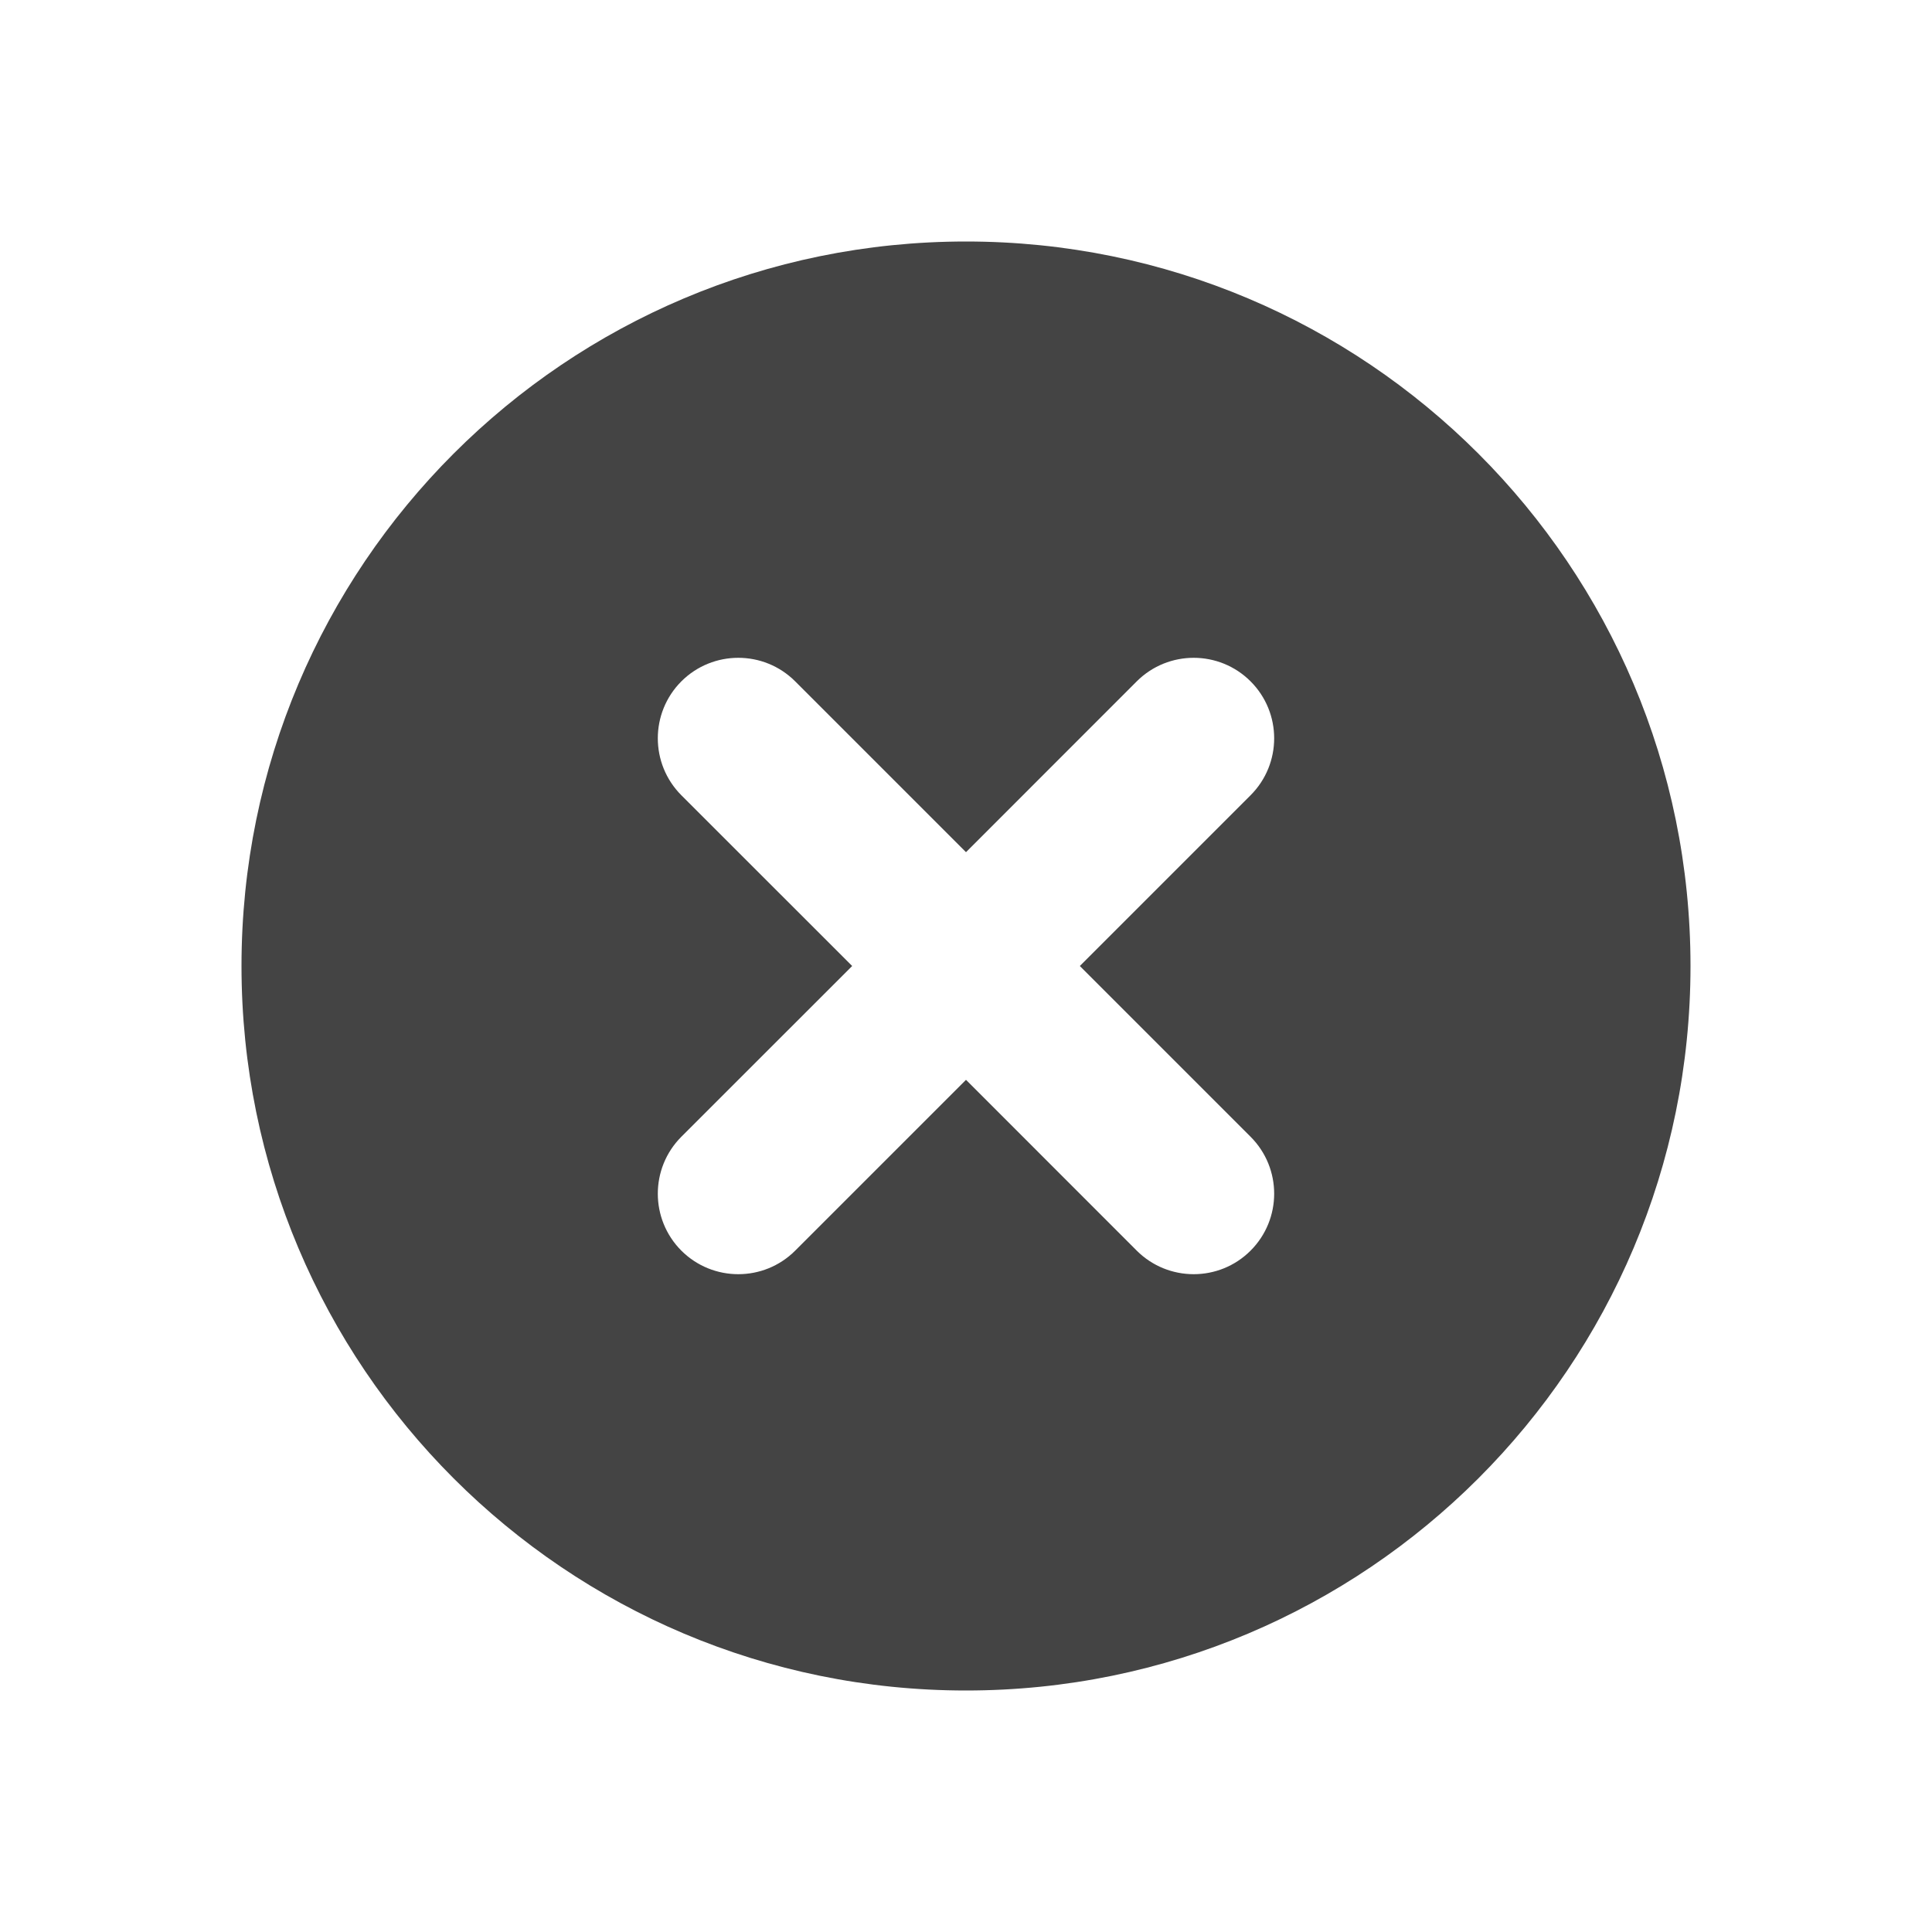
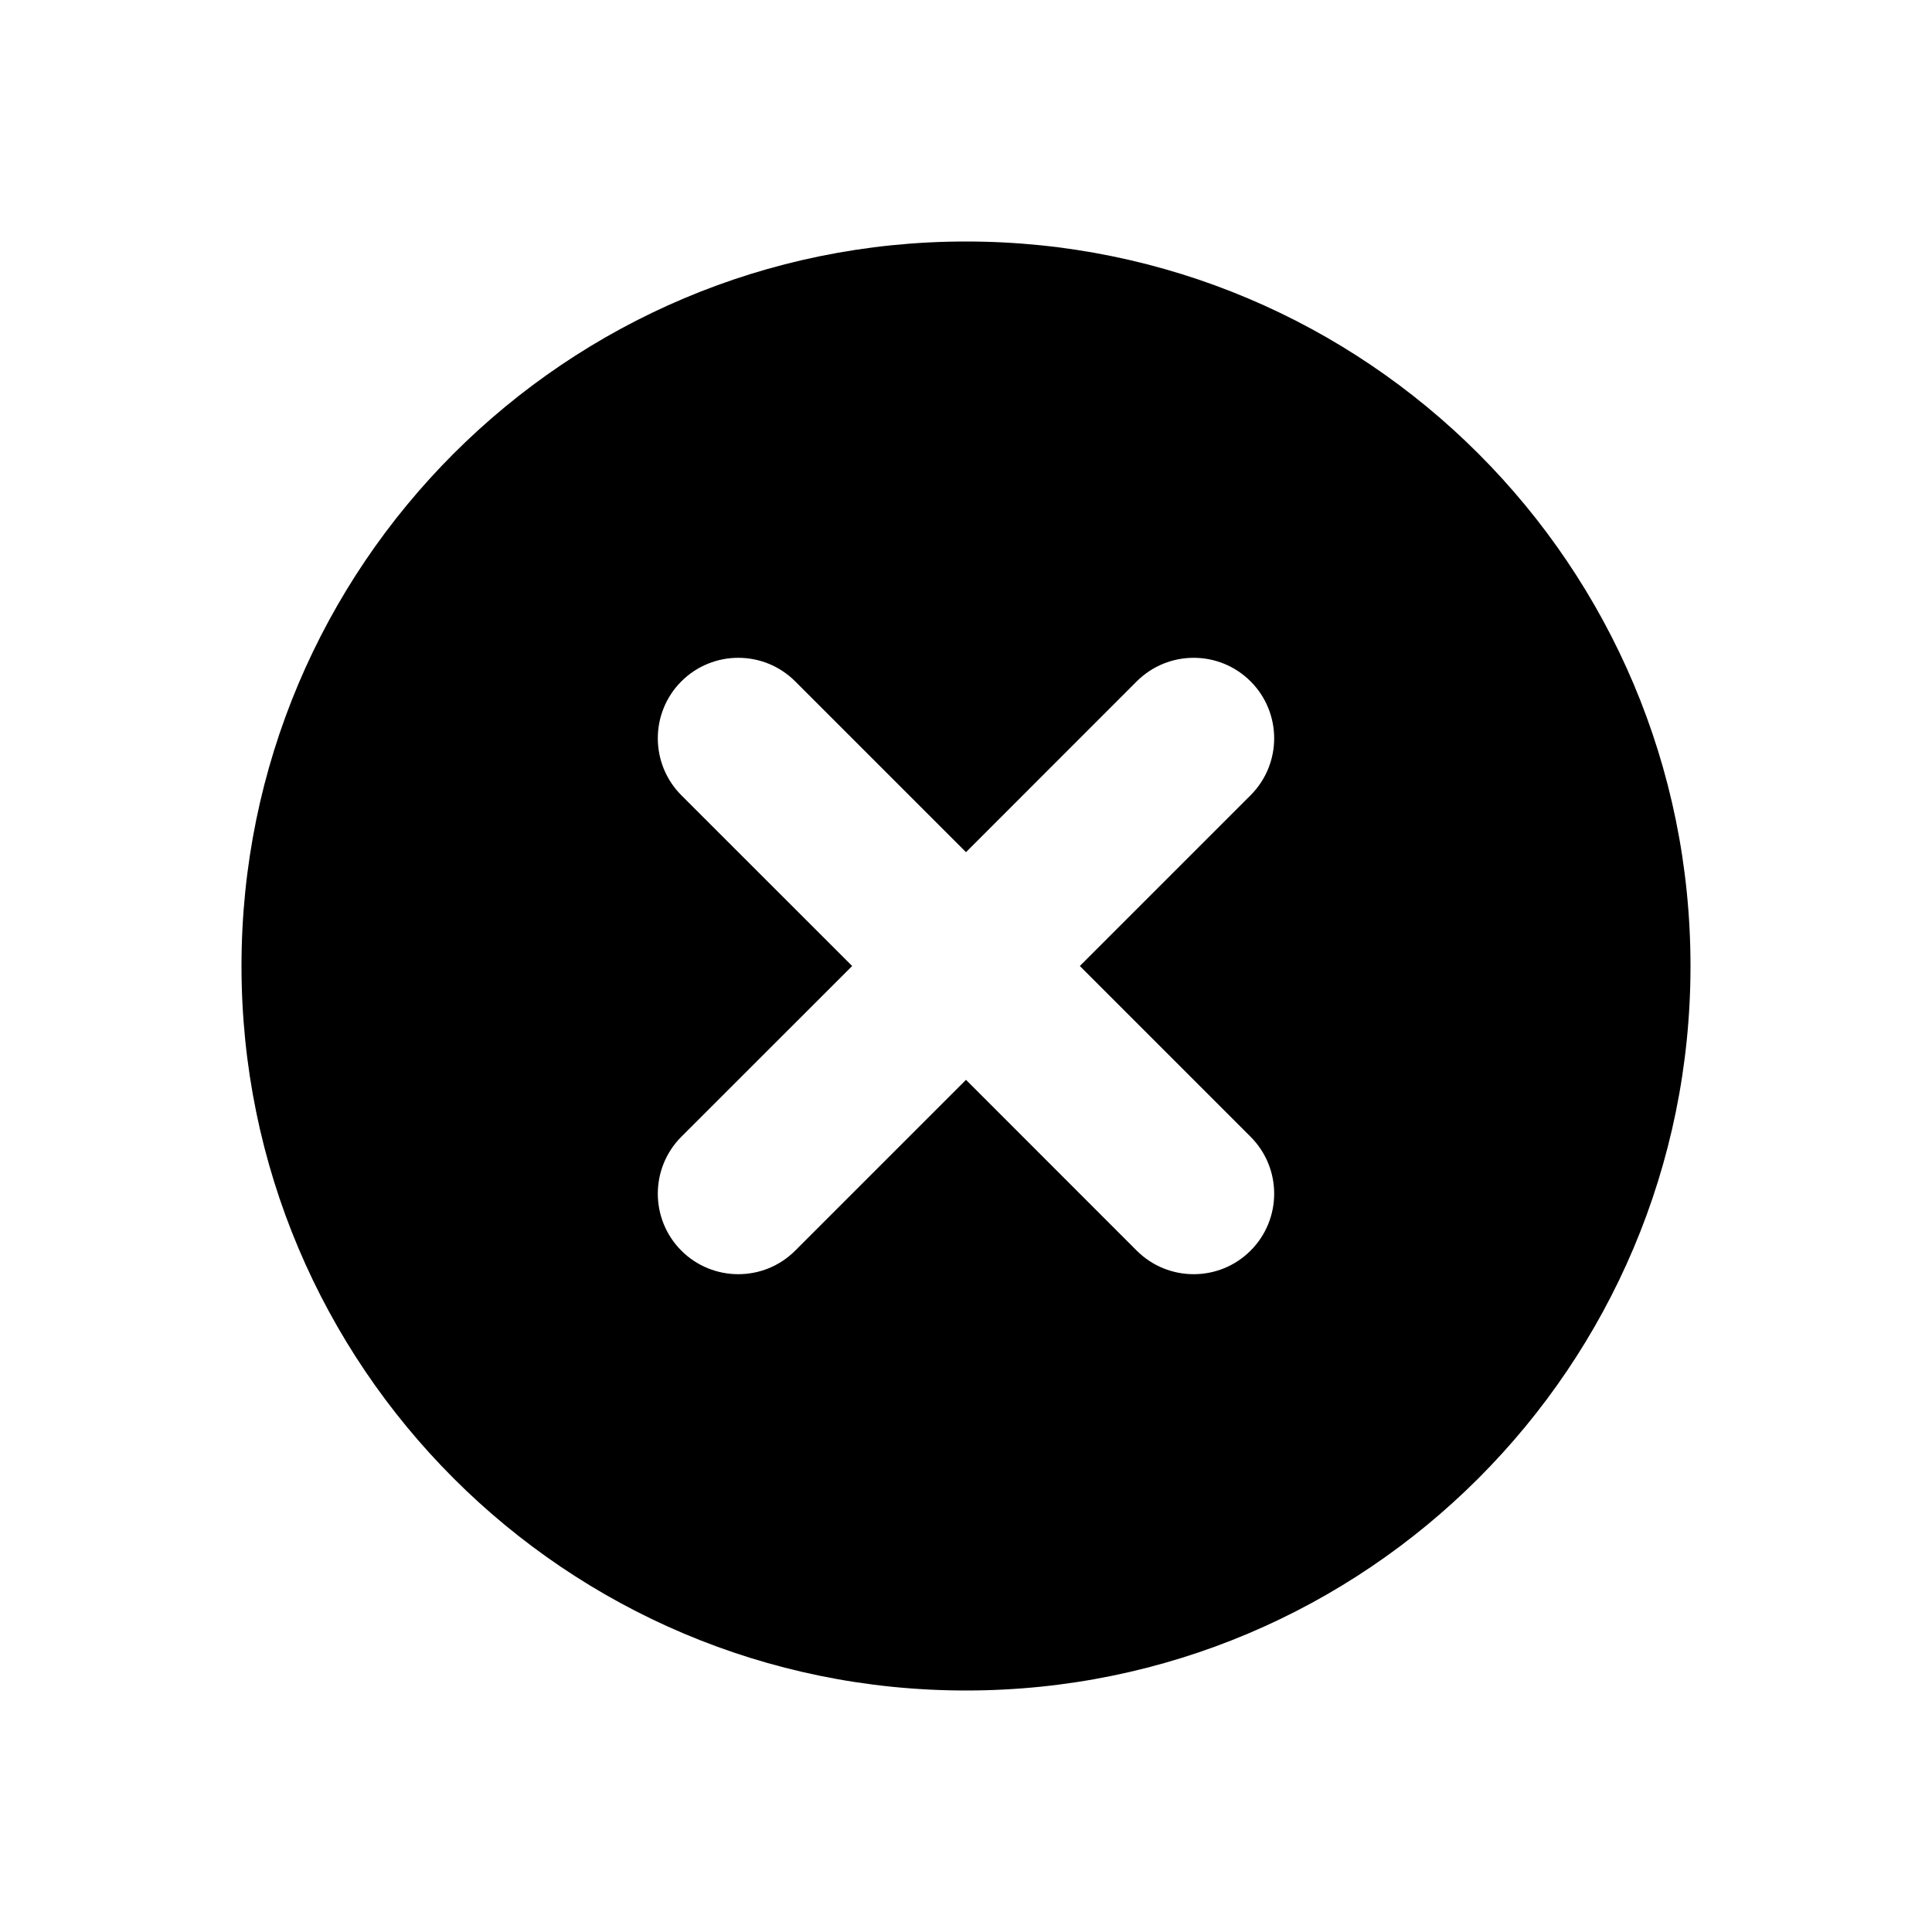
<svg xmlns="http://www.w3.org/2000/svg" width="24" height="24" viewBox="0 0 24 24" fill="none">
-   <path fill-rule="evenodd" clip-rule="evenodd" d="M3 12C3 7.027 7.027 3 12 3C16.973 3 21 7.027 21 12C21 16.973 16.973 21 12 21C7.027 21 3 16.973 3 12ZM8.464 9.879C8.074 9.488 8.074 8.855 8.464 8.464C8.855 8.074 9.488 8.074 9.878 8.464L12 10.586L14.121 8.464C14.512 8.074 15.145 8.074 15.535 8.464C15.926 8.855 15.926 9.488 15.535 9.879L13.414 12L15.535 14.121C15.926 14.512 15.926 15.145 15.535 15.536C15.145 15.926 14.512 15.926 14.121 15.536L12 13.414L9.878 15.536C9.488 15.926 8.855 15.926 8.464 15.536C8.074 15.145 8.074 14.512 8.464 14.121L10.586 12L8.464 9.879Z" fill="#444444" />
+   <path fill-rule="evenodd" clip-rule="evenodd" d="M3 12C3 7.027 7.027 3 12 3C16.973 3 21 7.027 21 12C21 16.973 16.973 21 12 21C7.027 21 3 16.973 3 12ZM8.464 9.879C8.074 9.488 8.074 8.855 8.464 8.464C8.855 8.074 9.488 8.074 9.878 8.464L12 10.586L14.121 8.464C14.512 8.074 15.145 8.074 15.535 8.464C15.926 8.855 15.926 9.488 15.535 9.879L13.414 12L15.535 14.121C15.926 14.512 15.926 15.145 15.535 15.536C15.145 15.926 14.512 15.926 14.121 15.536L12 13.414L9.878 15.536C9.488 15.926 8.855 15.926 8.464 15.536C8.074 15.145 8.074 14.512 8.464 14.121L10.586 12L8.464 9.879Z" fill="currentColor" />
</svg>
